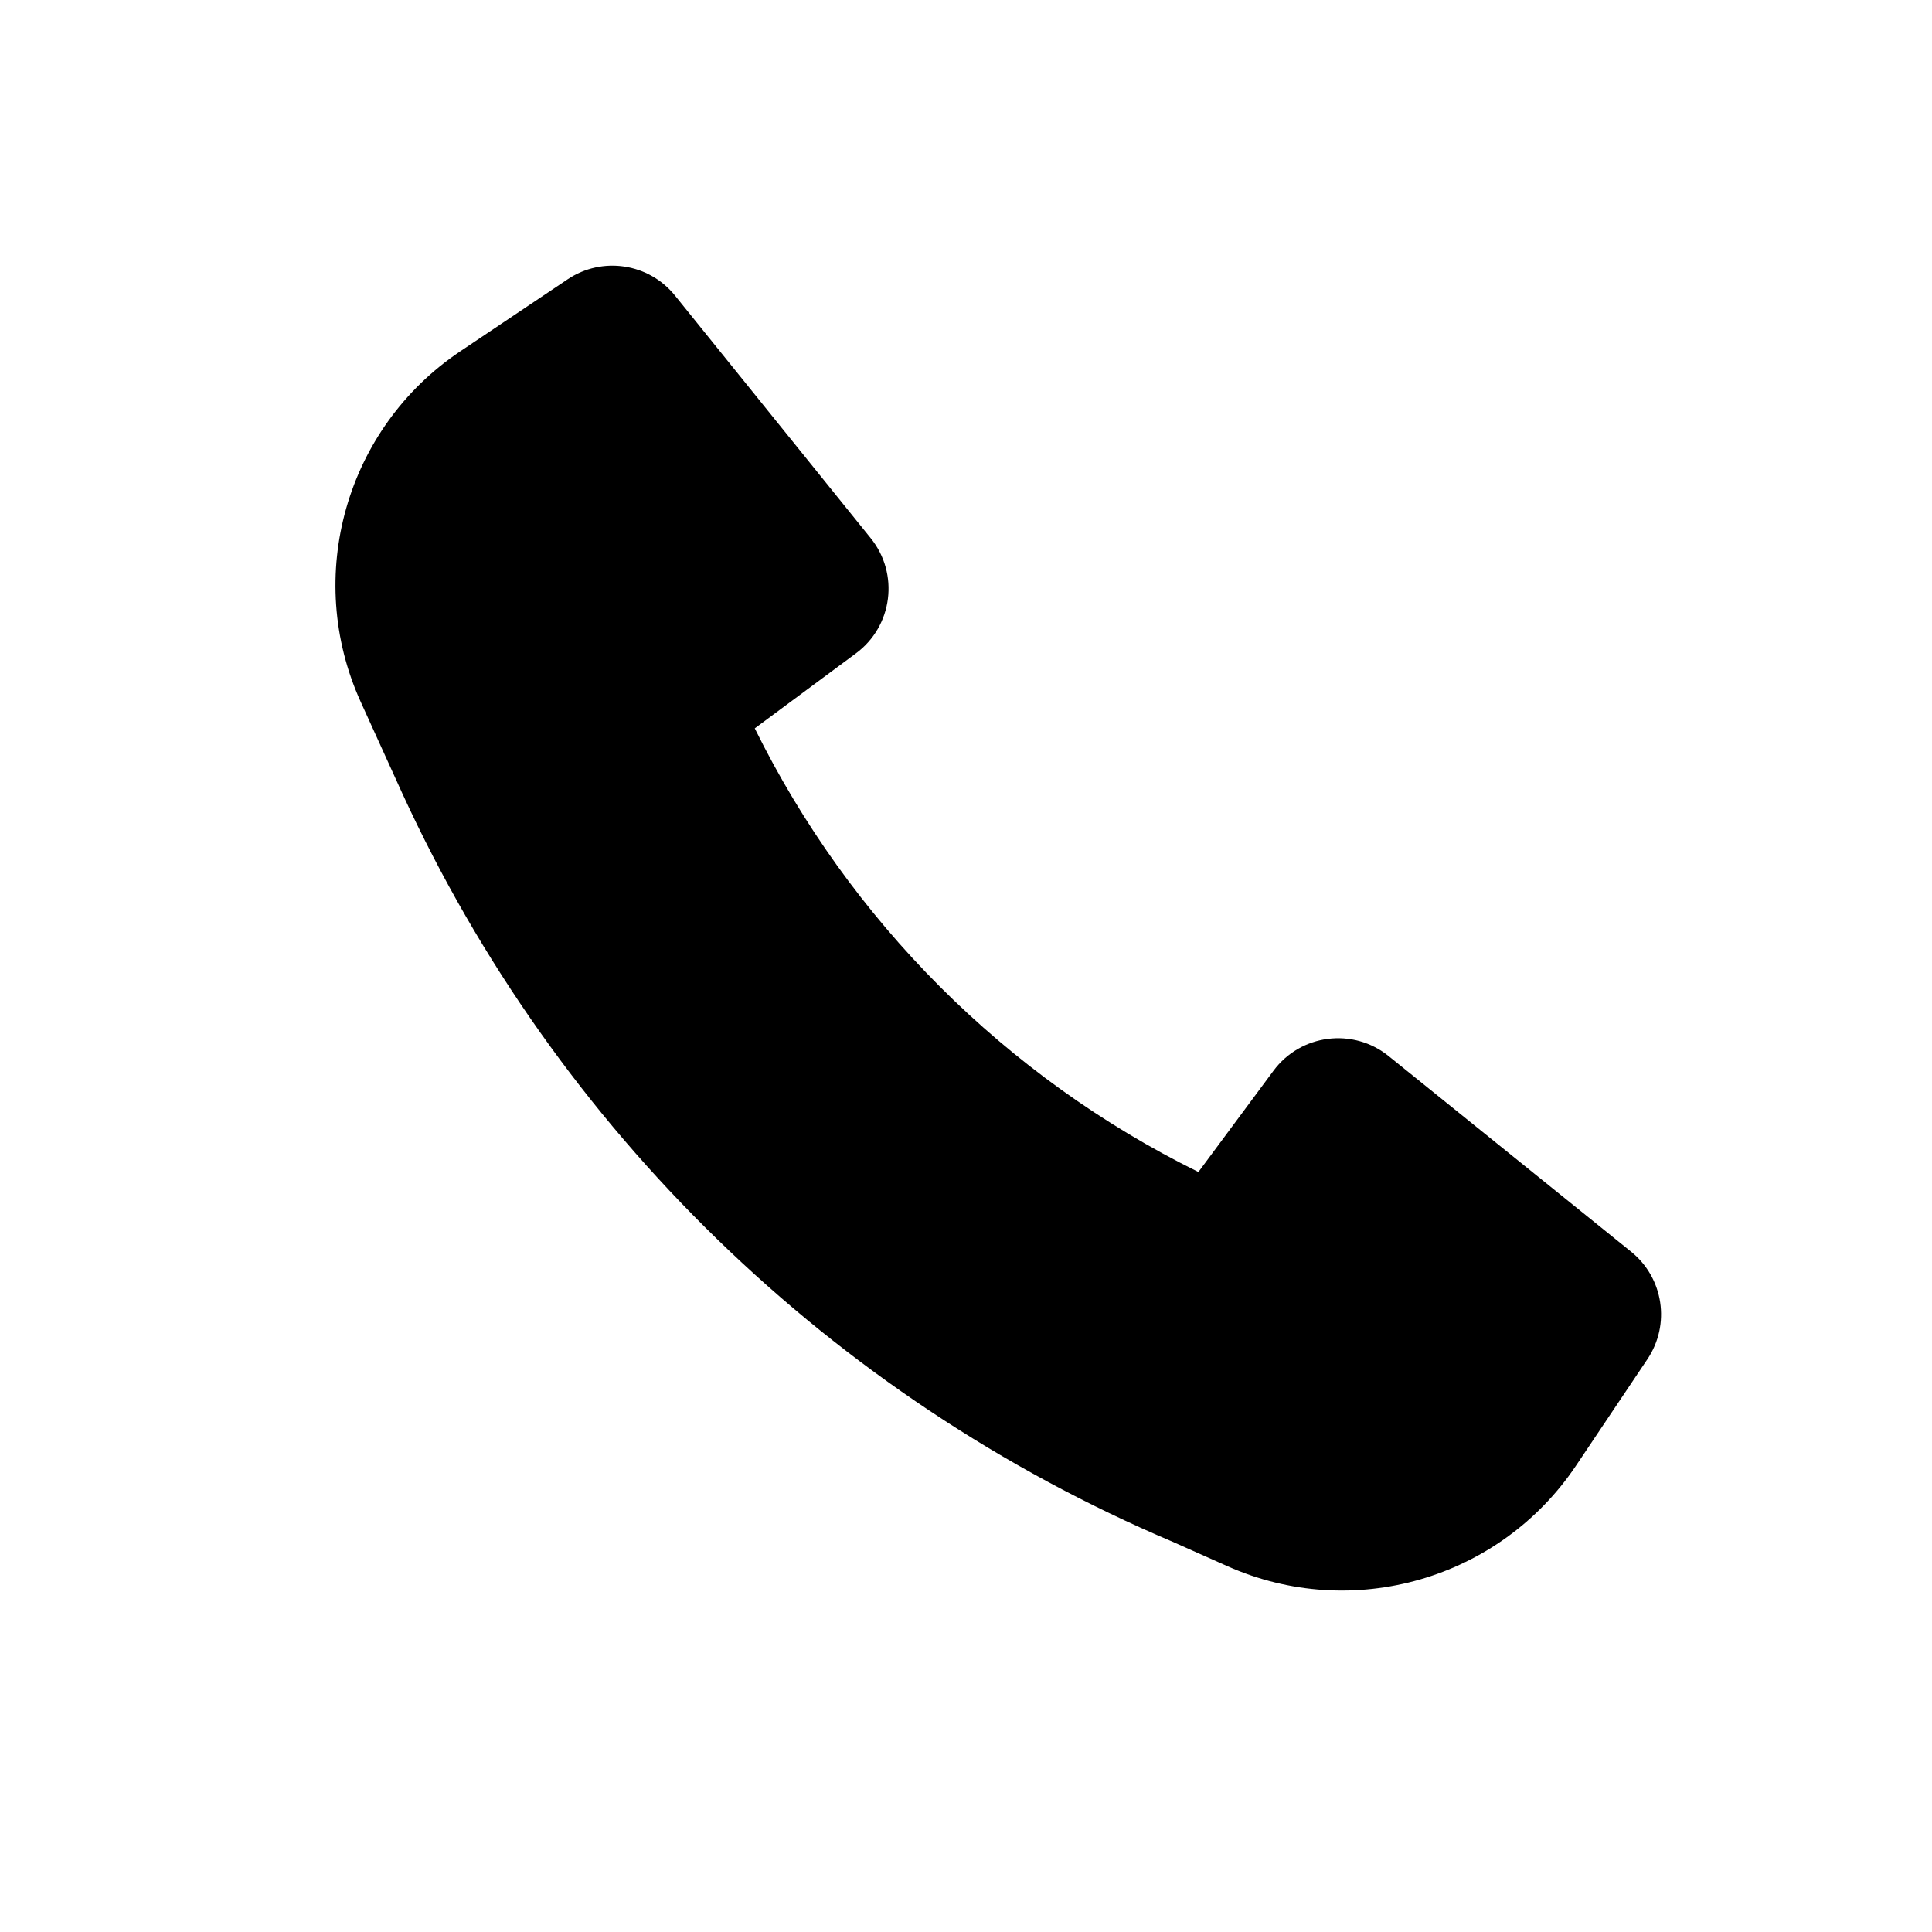
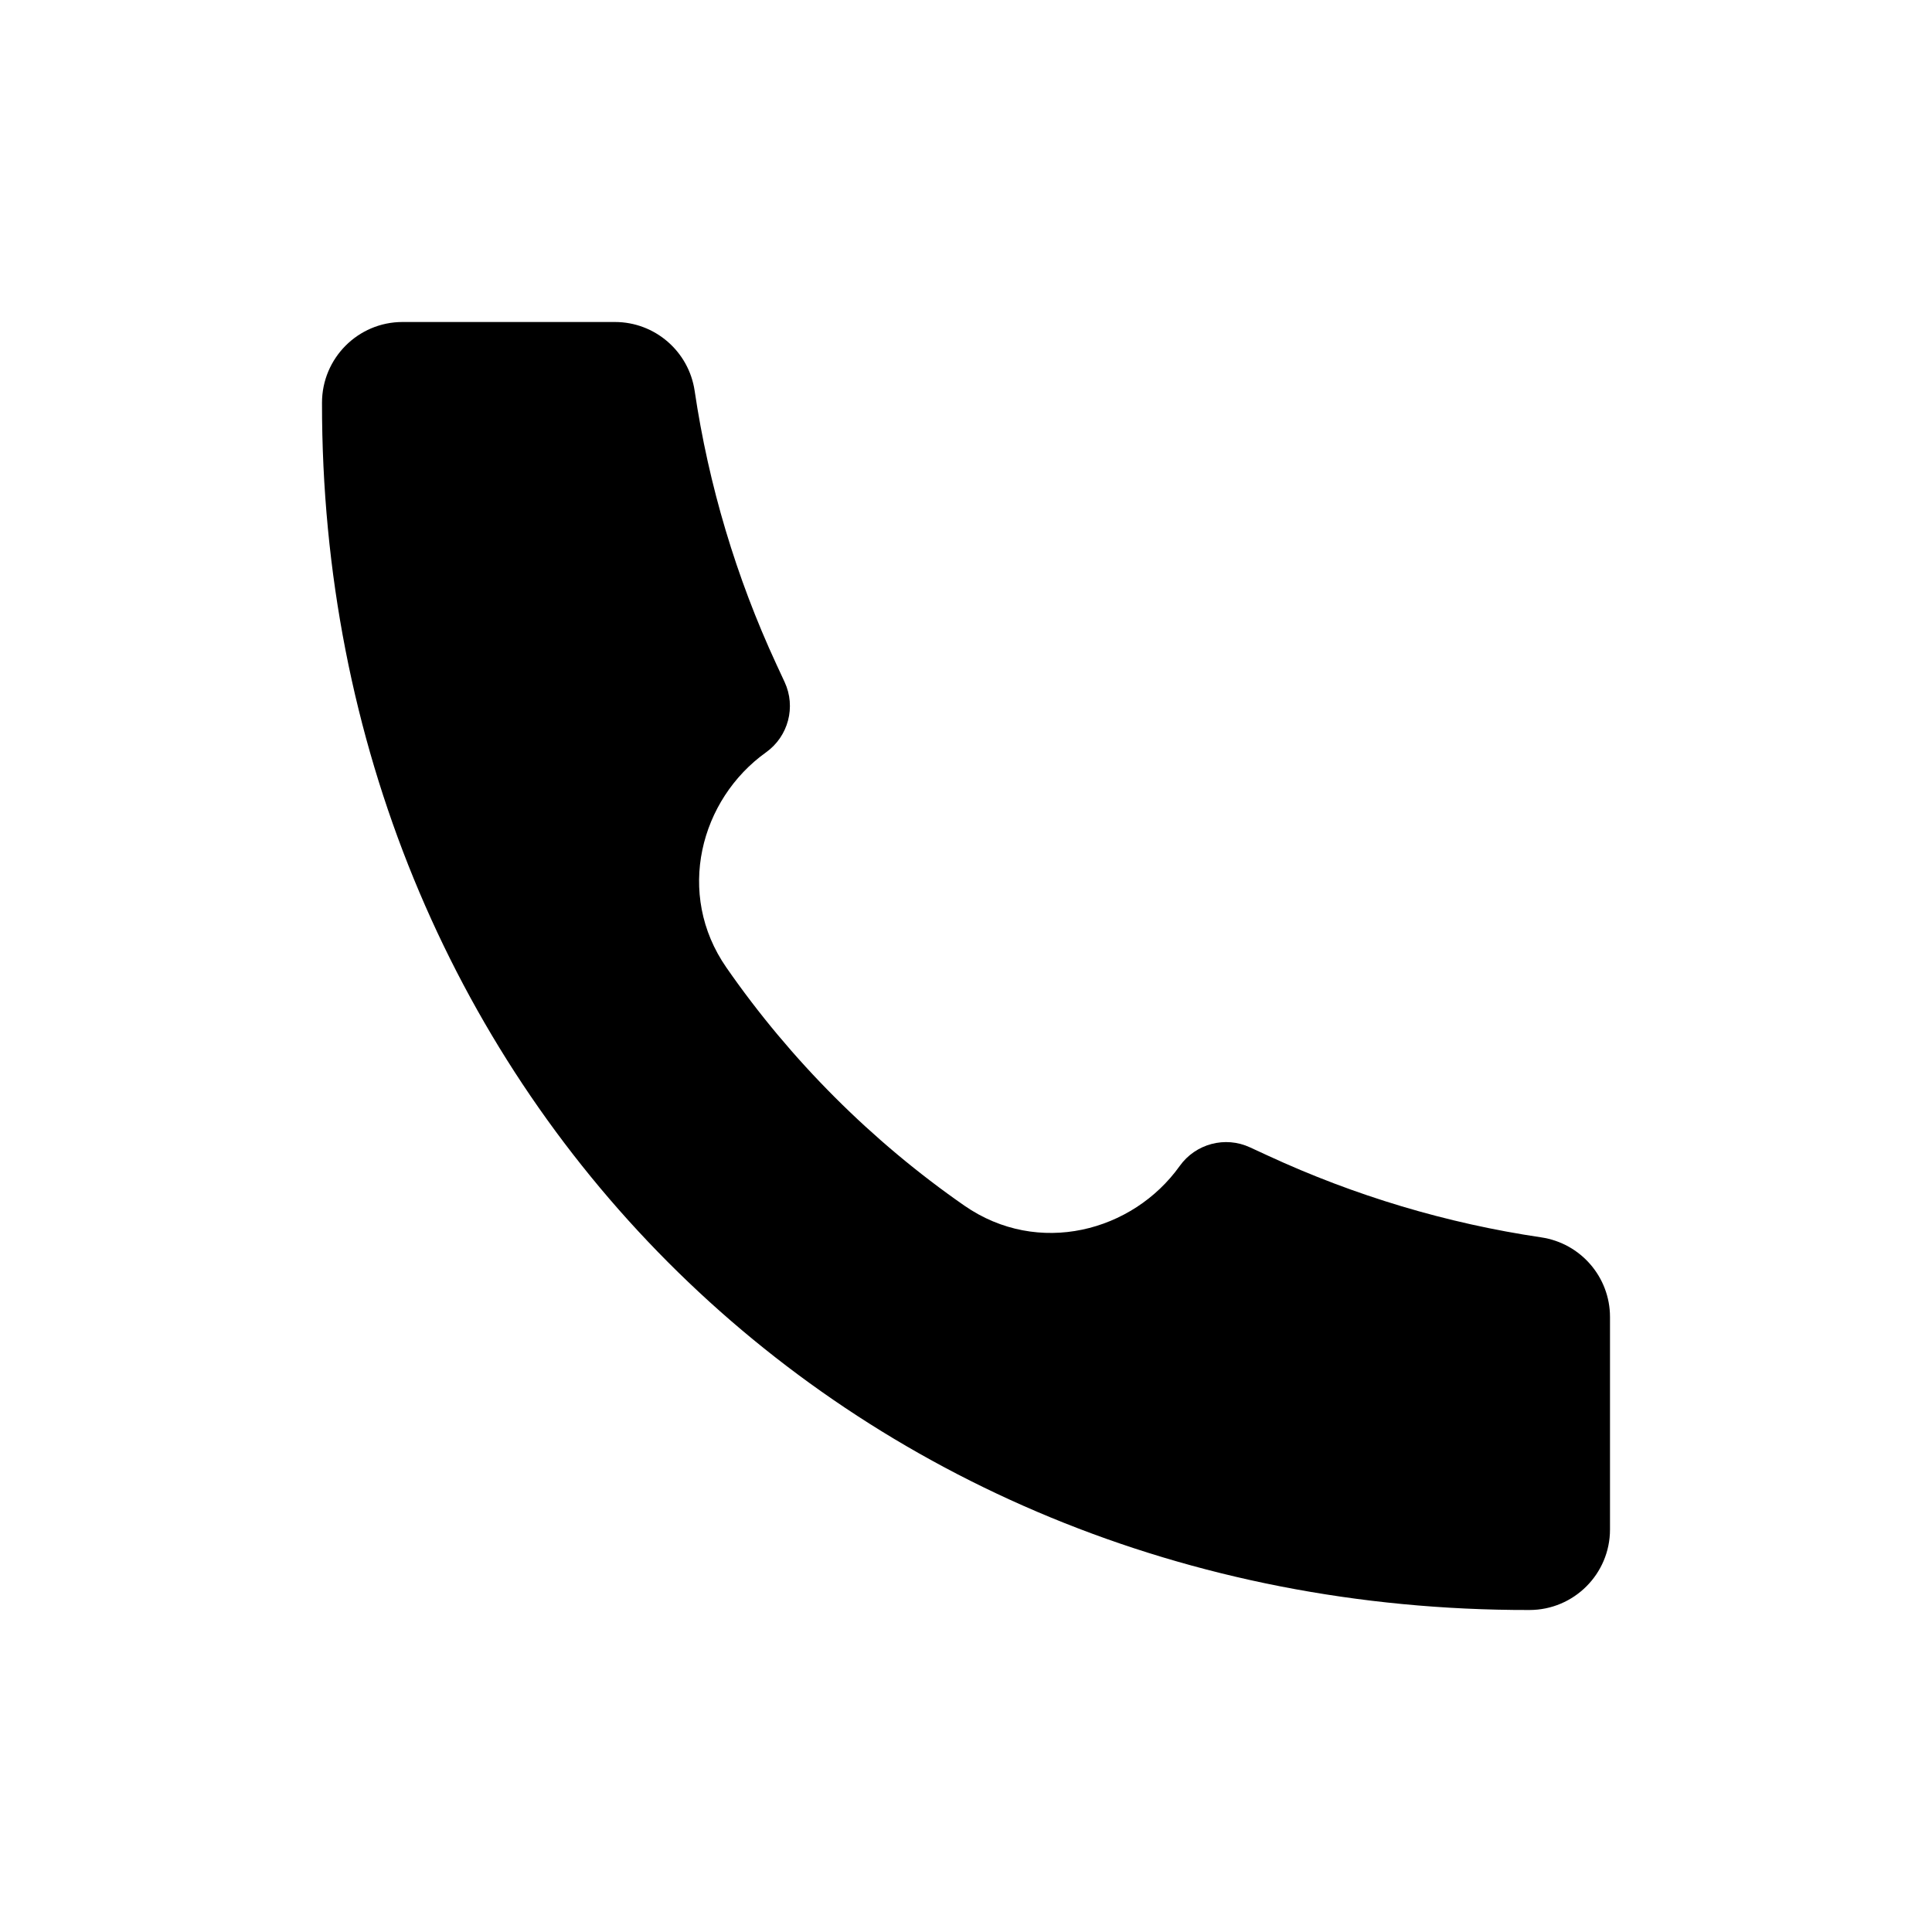
<svg xmlns="http://www.w3.org/2000/svg" width="24" height="24" viewBox="0 0 24 24" fill="none">
-   <path d="M5 9.861C6.917 14.034 10.327 17.353 14.566 19.152L15.246 19.455C16.8 20.148 18.628 19.621 19.577 18.208L20.465 16.884C20.753 16.454 20.666 15.874 20.262 15.549L17.25 13.119C16.808 12.762 16.157 12.845 15.819 13.302L14.887 14.559C12.496 13.38 10.555 11.438 9.376 9.048L10.633 8.116C11.09 7.778 11.173 7.127 10.816 6.685L8.386 3.673C8.061 3.269 7.481 3.181 7.051 3.47L5.718 4.364C4.296 5.317 3.773 7.16 4.481 8.719L4.999 9.859L5 9.861Z" fill="black" />
+   <path d="M18.997 20C10.466 20.012 3.991 13.46 4 5.003C4 4.45 4.448 4 5 4H7.639C8.135 4 8.556 4.364 8.629 4.854C8.803 6.029 9.145 7.173 9.644 8.251L9.747 8.473C9.89 8.781 9.793 9.147 9.517 9.345C8.699 9.929 8.387 11.104 9.024 12.02C9.823 13.171 10.83 14.178 11.98 14.977C12.897 15.613 14.072 15.301 14.655 14.484C14.853 14.207 15.22 14.11 15.528 14.253L15.749 14.355C16.827 14.854 17.971 15.197 19.146 15.371C19.636 15.444 20 15.865 20 16.36V19C20 19.552 19.551 20 18.999 20L18.997 20Z" fill="black" />
</svg>
